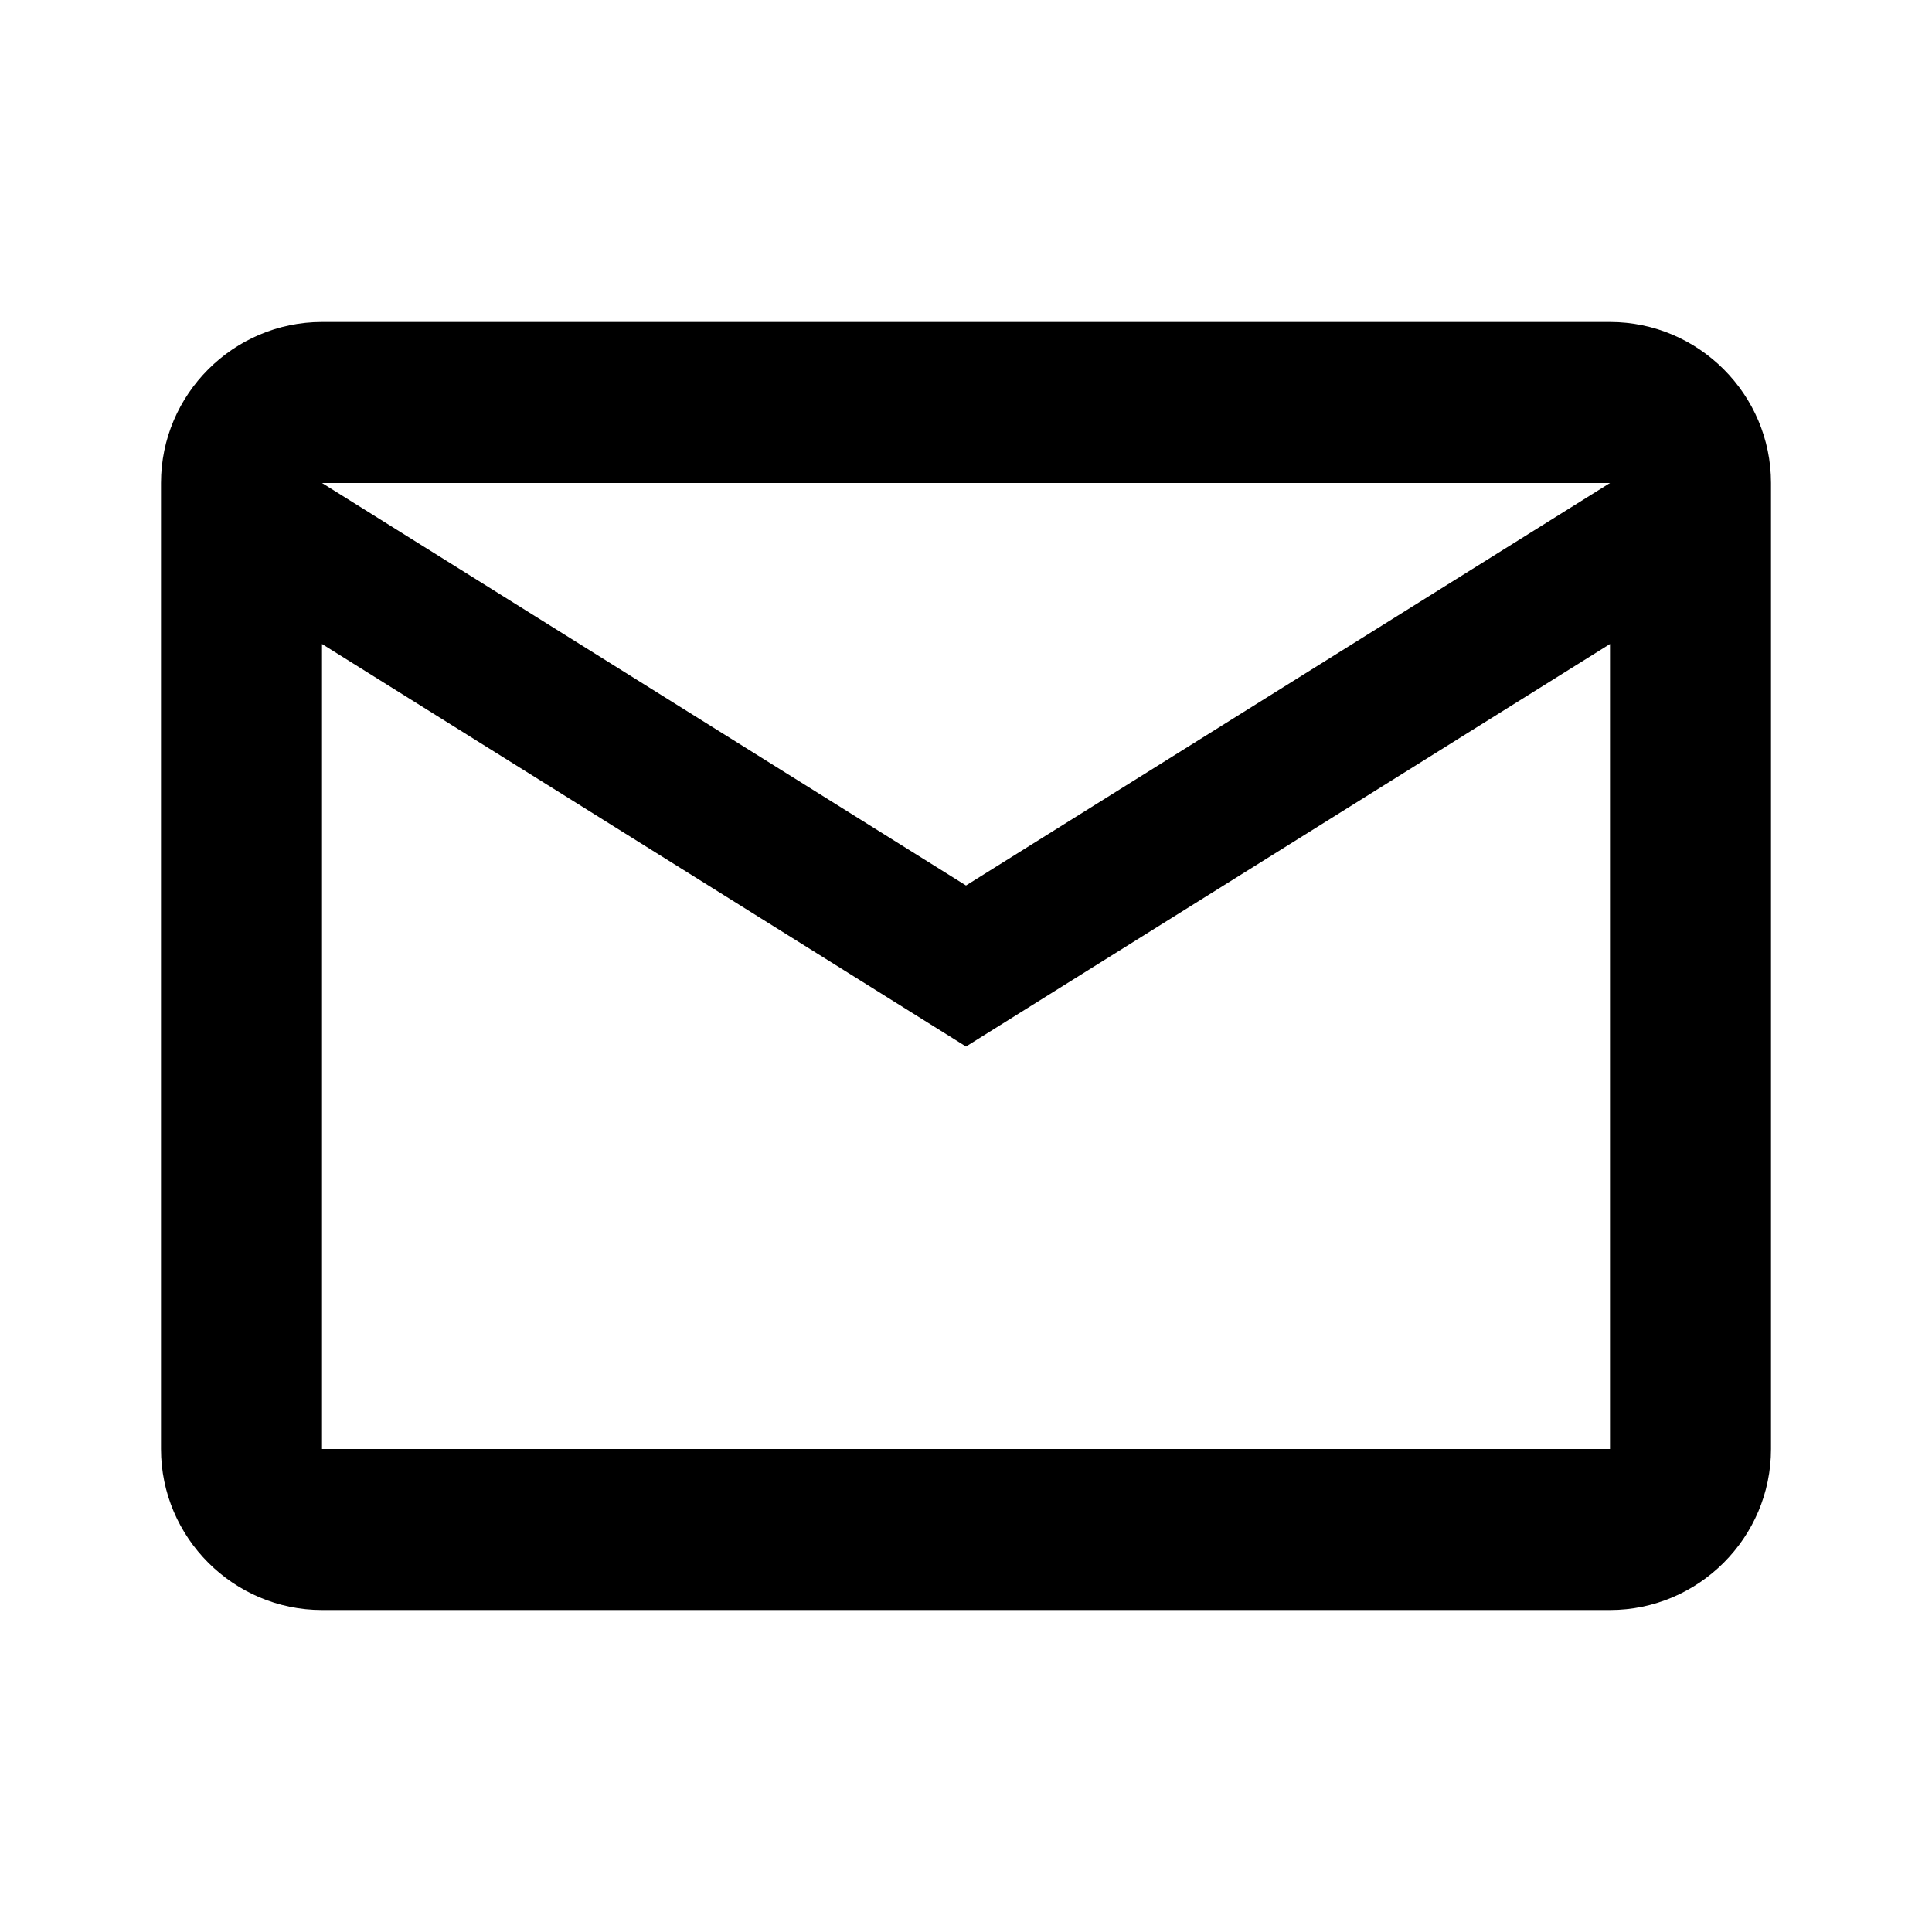
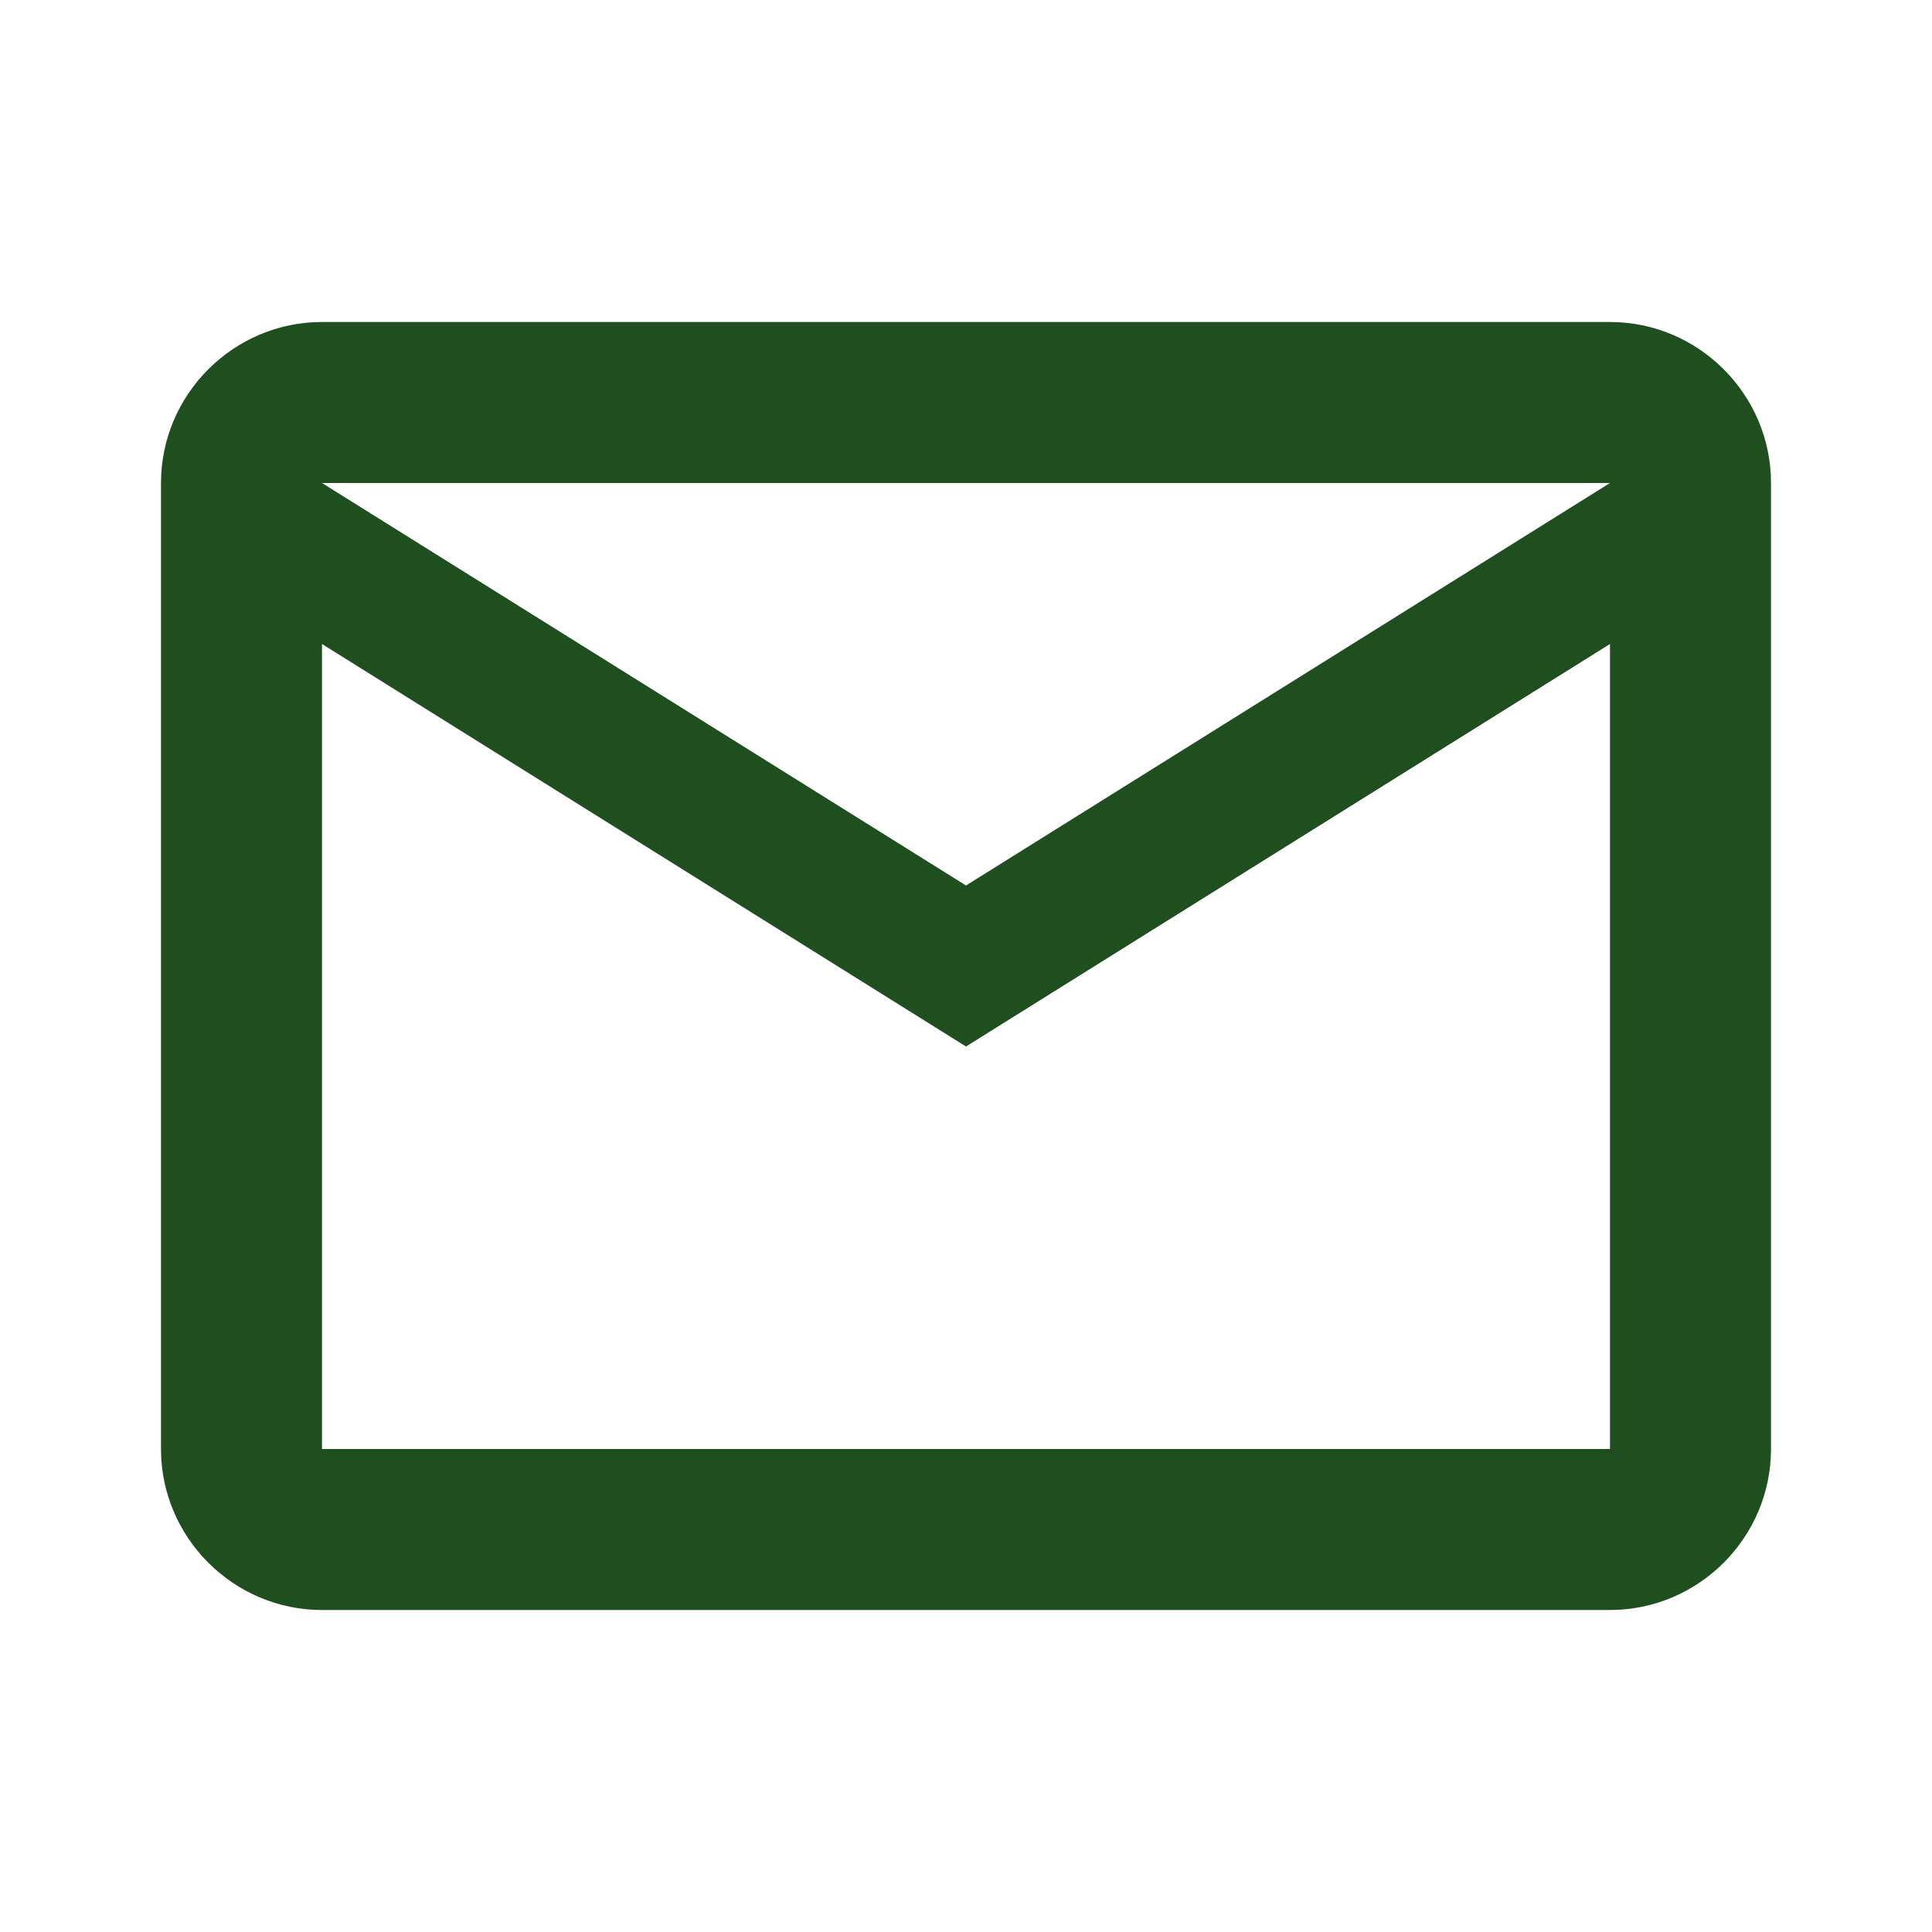
- <svg xmlns="http://www.w3.org/2000/svg" viewBox="0 0 24 24">
+ <svg xmlns="http://www.w3.org/2000/svg" fill="#1F4F1F" viewBox="0 0 24 24">
  <path d="M22 6C22 4.9 21.1 4 20 4H4C2.9 4 2 4.9 2 6V18C2 19.1 2.9 20 4 20H20C21.1 20 22 19.1 22 18V6M20 6L12 11L4 6H20M20 18H4V8L12 13L20 8V18Z" />
</svg>
